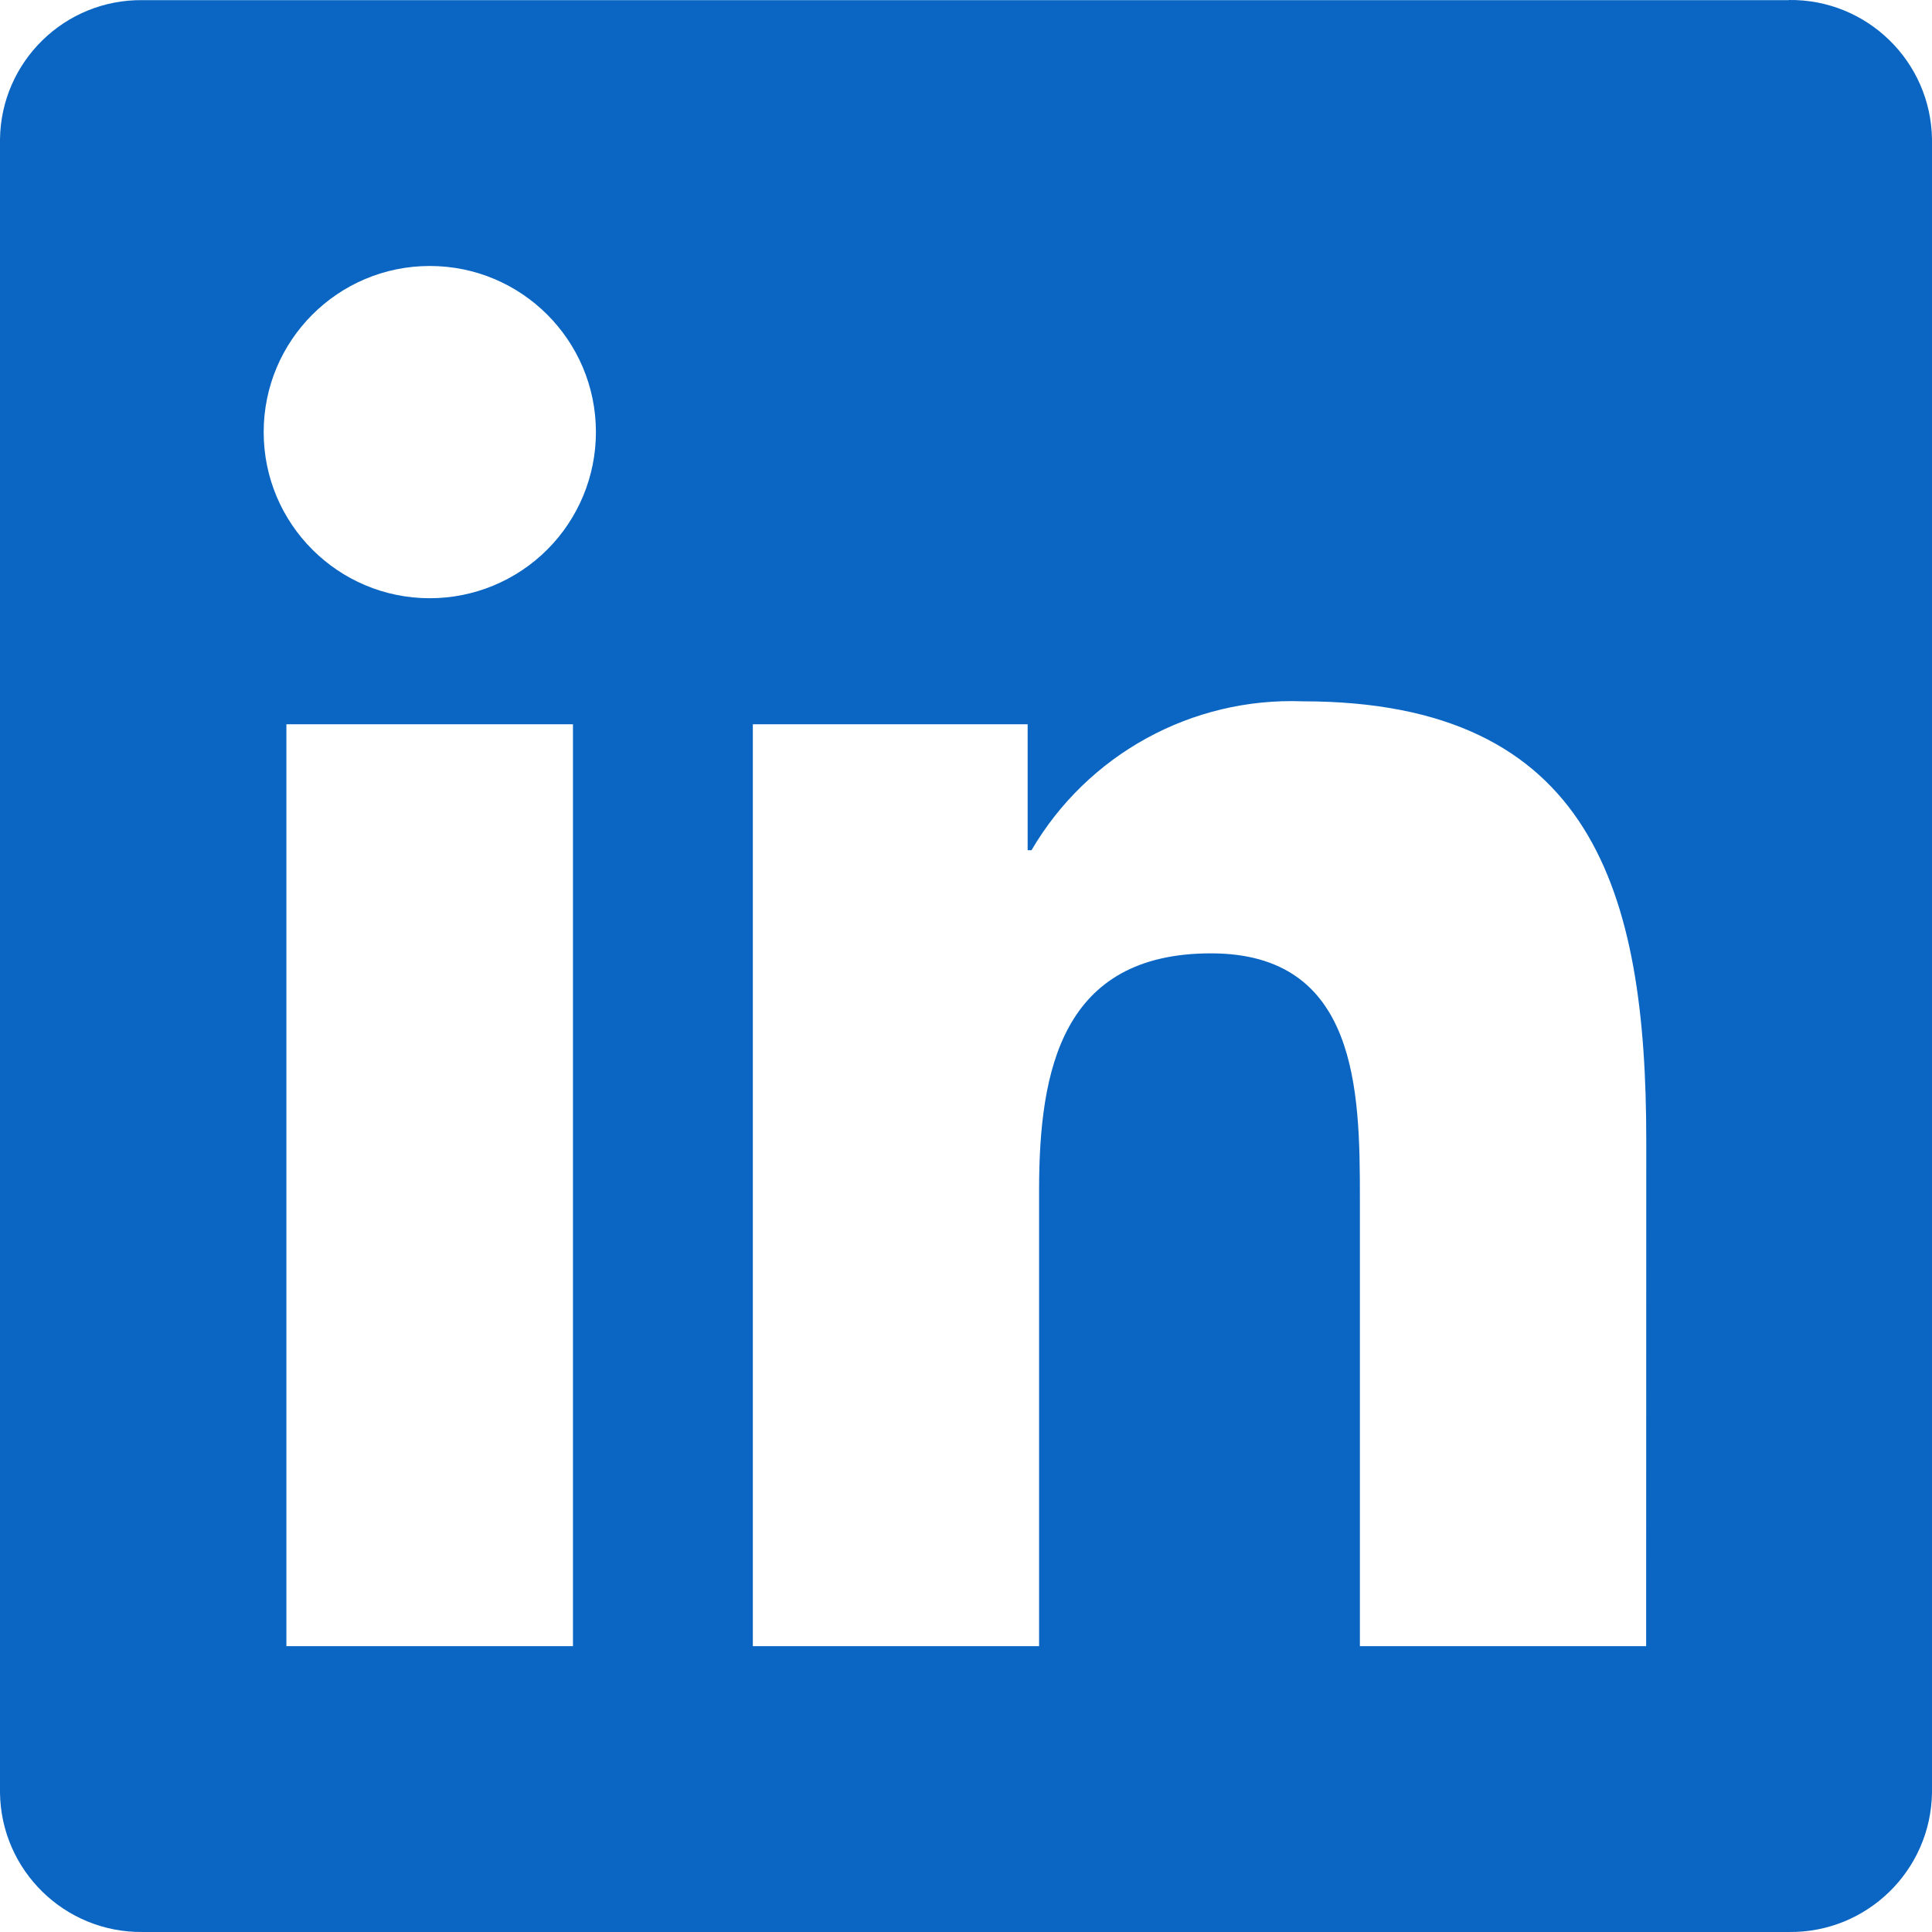
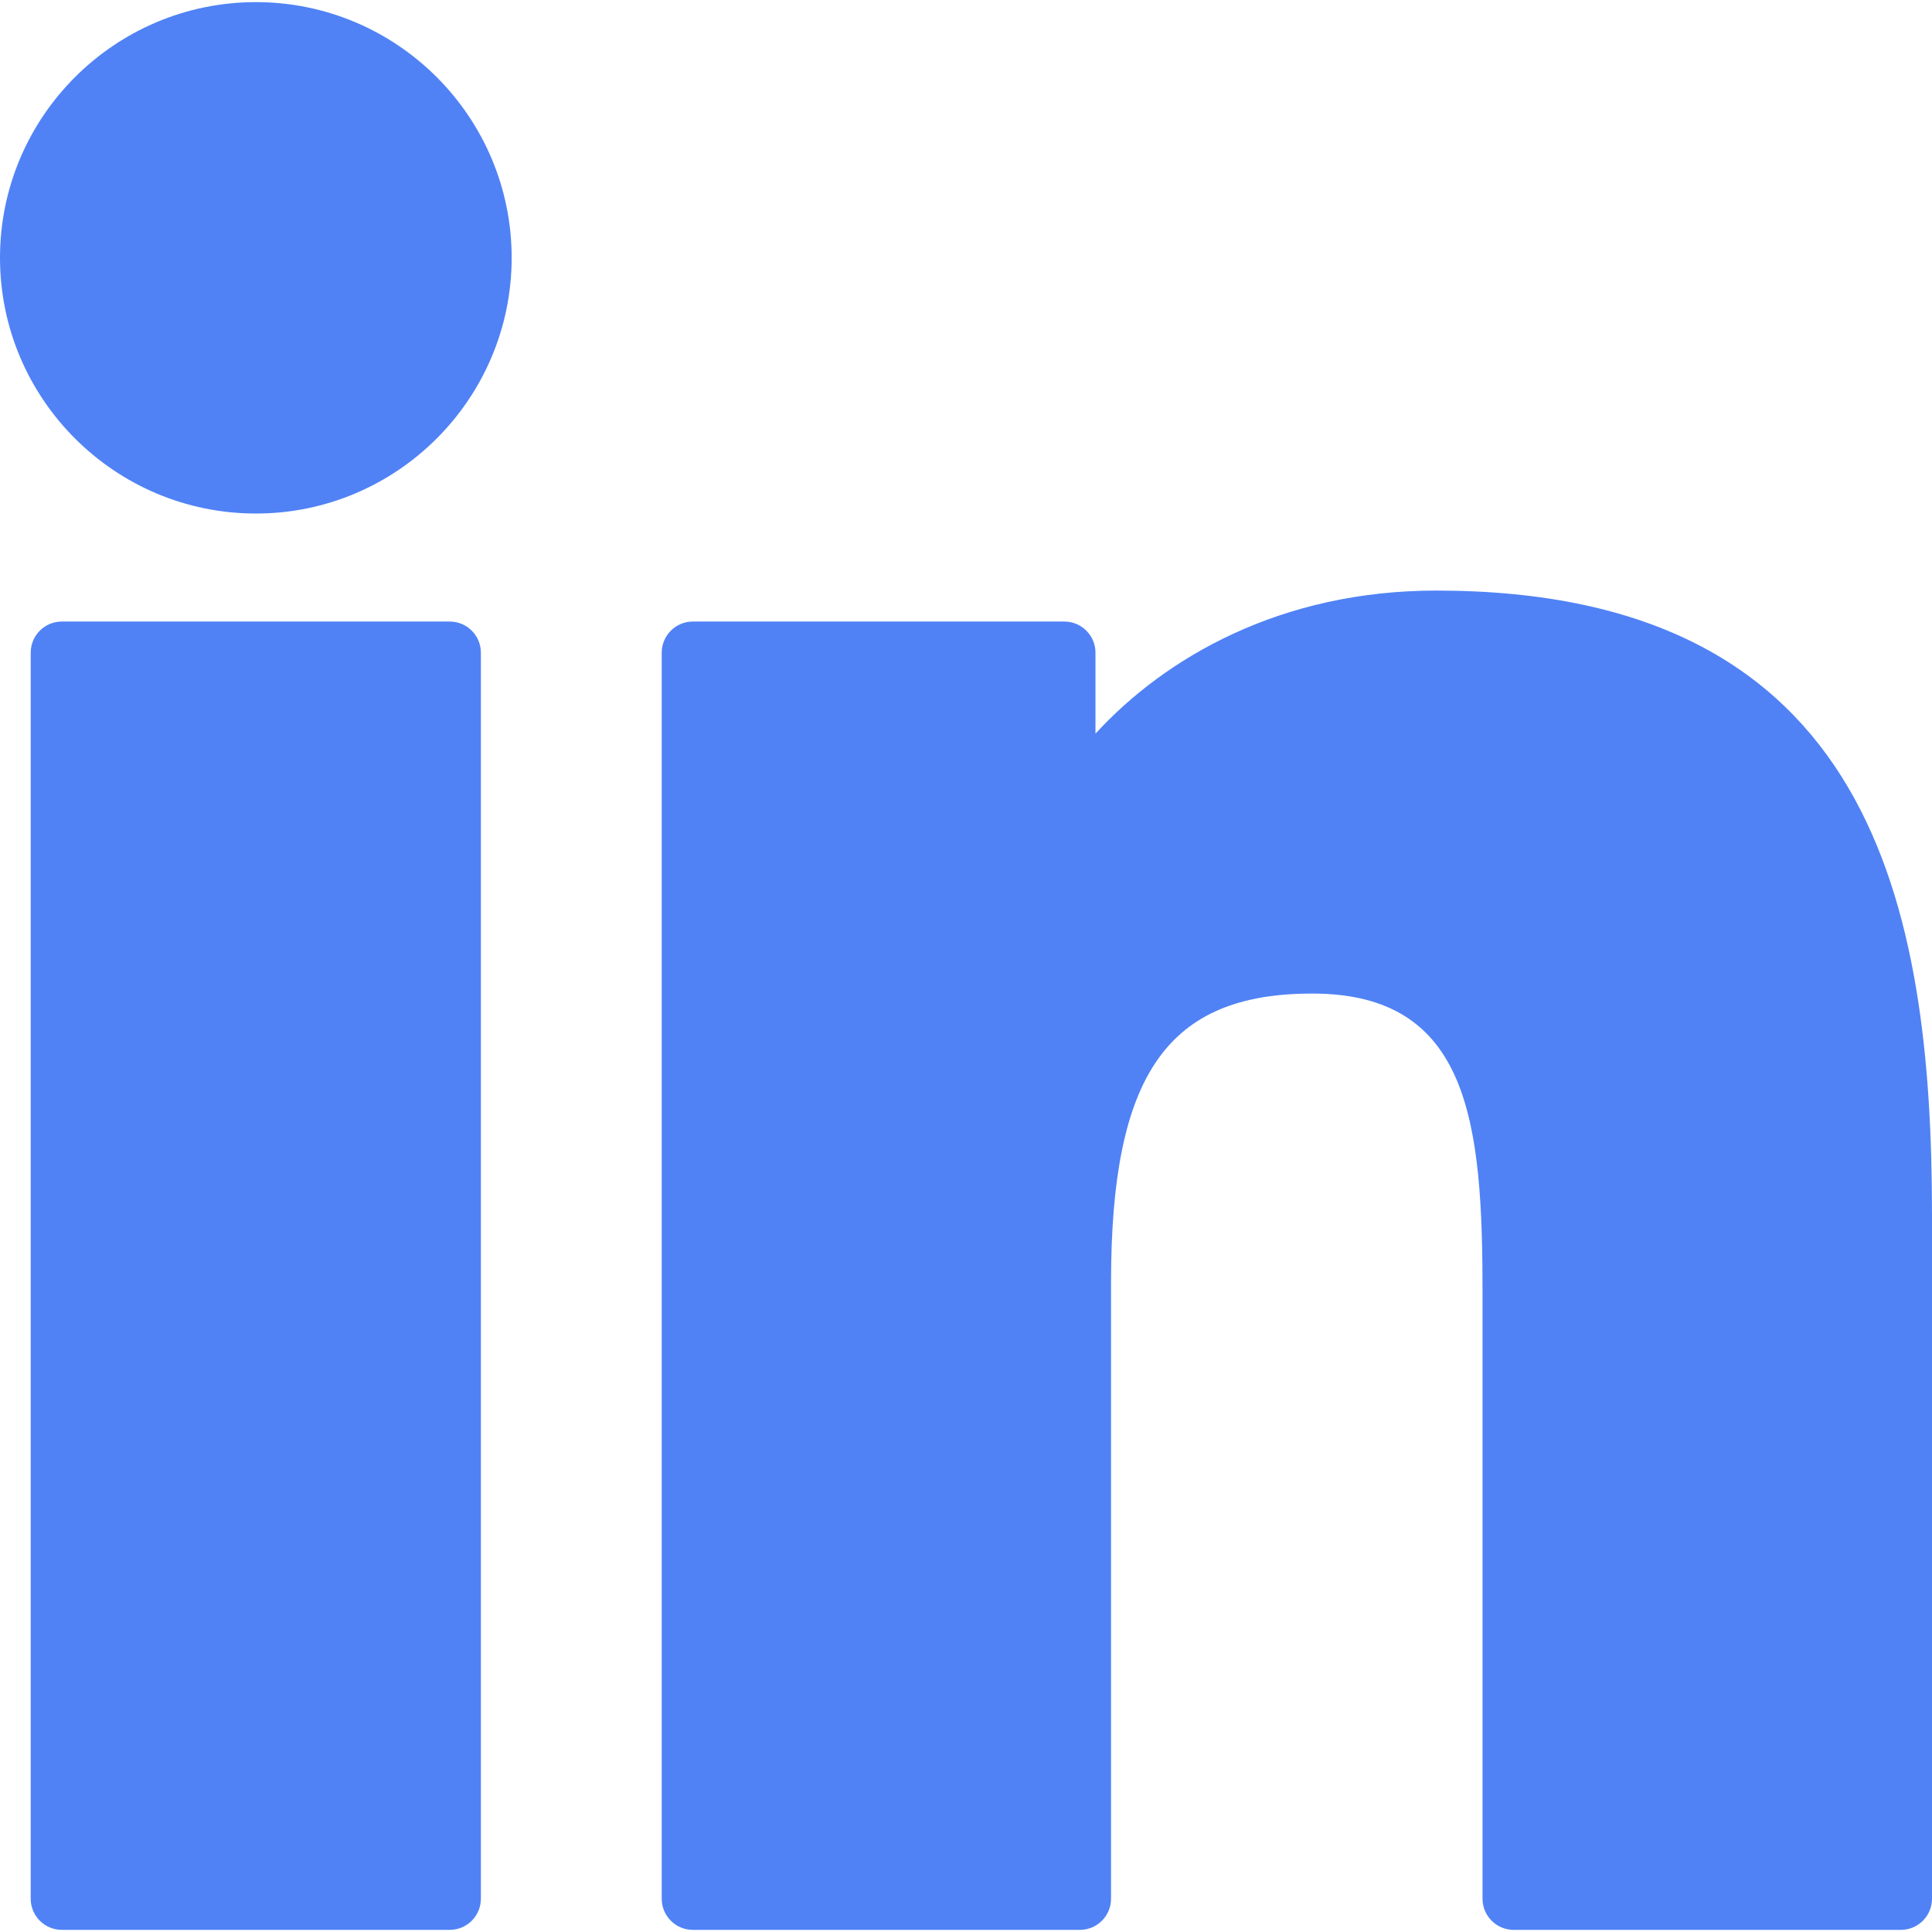
- <svg xmlns="http://www.w3.org/2000/svg" width="256px" height="256px" viewBox="0 0 256 256" version="1.1" preserveAspectRatio="xMidYMid">
+ <svg xmlns="http://www.w3.org/2000/svg" version="1.1" id="Layer_1" x="0px" y="0px" viewBox="0 0 512 512" style="enable-background:new 0 0 512 512;" xml:space="preserve">
  <g>
-     <path d="M218.123,218.127 L180.192,218.127 L180.192,158.724 C180.192,144.559 179.939,126.324 160.464,126.324 C140.708,126.324 137.685,141.758 137.685,157.693 L137.685,218.123 L99.754,218.123 L99.754,95.967 L136.168,95.967 L136.168,112.661 L136.678,112.661 C144.103,99.965 157.909,92.382 172.606,92.928 C211.051,92.928 218.139,118.216 218.139,151.114 L218.123,218.127 Z M56.955,79.269 C44.798,79.271 34.941,69.417 34.939,57.26 C34.937,45.103 44.79,35.246 56.947,35.244 C69.104,35.241 78.961,45.095 78.963,57.252 C78.964,63.09 76.646,68.69 72.519,72.818 C68.391,76.947 62.793,79.267 56.955,79.269 M75.921,218.127 L37.95,218.127 L37.95,95.967 L75.921,95.967 L75.921,218.127 Z M237.033,0.018 L18.89,0.018 C8.58,-0.098 0.125,8.161 -0.001,18.471 L-0.001,237.524 C0.121,247.839 8.575,256.106 18.89,255.998 L237.033,255.998 C247.369,256.126 255.856,247.859 255.999,237.524 L255.999,18.455 C255.852,8.124 247.364,-0.134 237.033,0.001" fill="#0A66C2" />
+     <path style="fill:#5082F6;" d="M119.18,164.715H16.396c-4.562,0-8.258,3.698-8.258,8.258v330.204c0,4.562,3.696,8.258,8.258,8.258   H119.18c4.562,0,8.258-3.696,8.258-8.258V172.973C127.438,168.413,123.742,164.715,119.18,164.715z" />
+     <path style="fill:#5082F6;" d="M67.825,0.563C30.426,0.563,0,30.956,0,68.314c0,37.374,30.426,67.779,67.825,67.779   c37.369,0,67.771-30.406,67.771-67.779C135.597,30.956,105.195,0.563,67.825,0.563z" />
+     <path style="fill:#5082F6;" d="M380.621,156.508c-41.282,0-71.799,17.747-90.309,37.911v-21.446c0-4.56-3.696-8.258-8.258-8.258   H183.62c-4.562,0-8.258,3.698-8.258,8.258v330.204c0,4.562,3.696,8.258,8.258,8.258h102.56c4.562,0,8.258-3.696,8.258-8.258   V339.803c0-55.053,14.954-76.501,53.331-76.501c41.796,0,45.117,34.383,45.117,79.334v160.543c0,4.562,3.696,8.258,8.258,8.258   h102.598c4.562,0,8.258-3.696,8.258-8.258V322.056C512,240.194,496.391,156.508,380.621,156.508z" />
  </g>
+   <g>
+ </g>
+   <g>
+ </g>
+   <g>
+ </g>
+   <g>
+ </g>
+   <g>
+ </g>
+   <g>
+ </g>
+   <g>
+ </g>
+   <g>
+ </g>
+   <g>
+ </g>
+   <g>
+ </g>
+   <g>
+ </g>
+   <g>
+ </g>
+   <g>
+ </g>
+   <g>
+ </g>
+   <g>
+ </g>
</svg>
